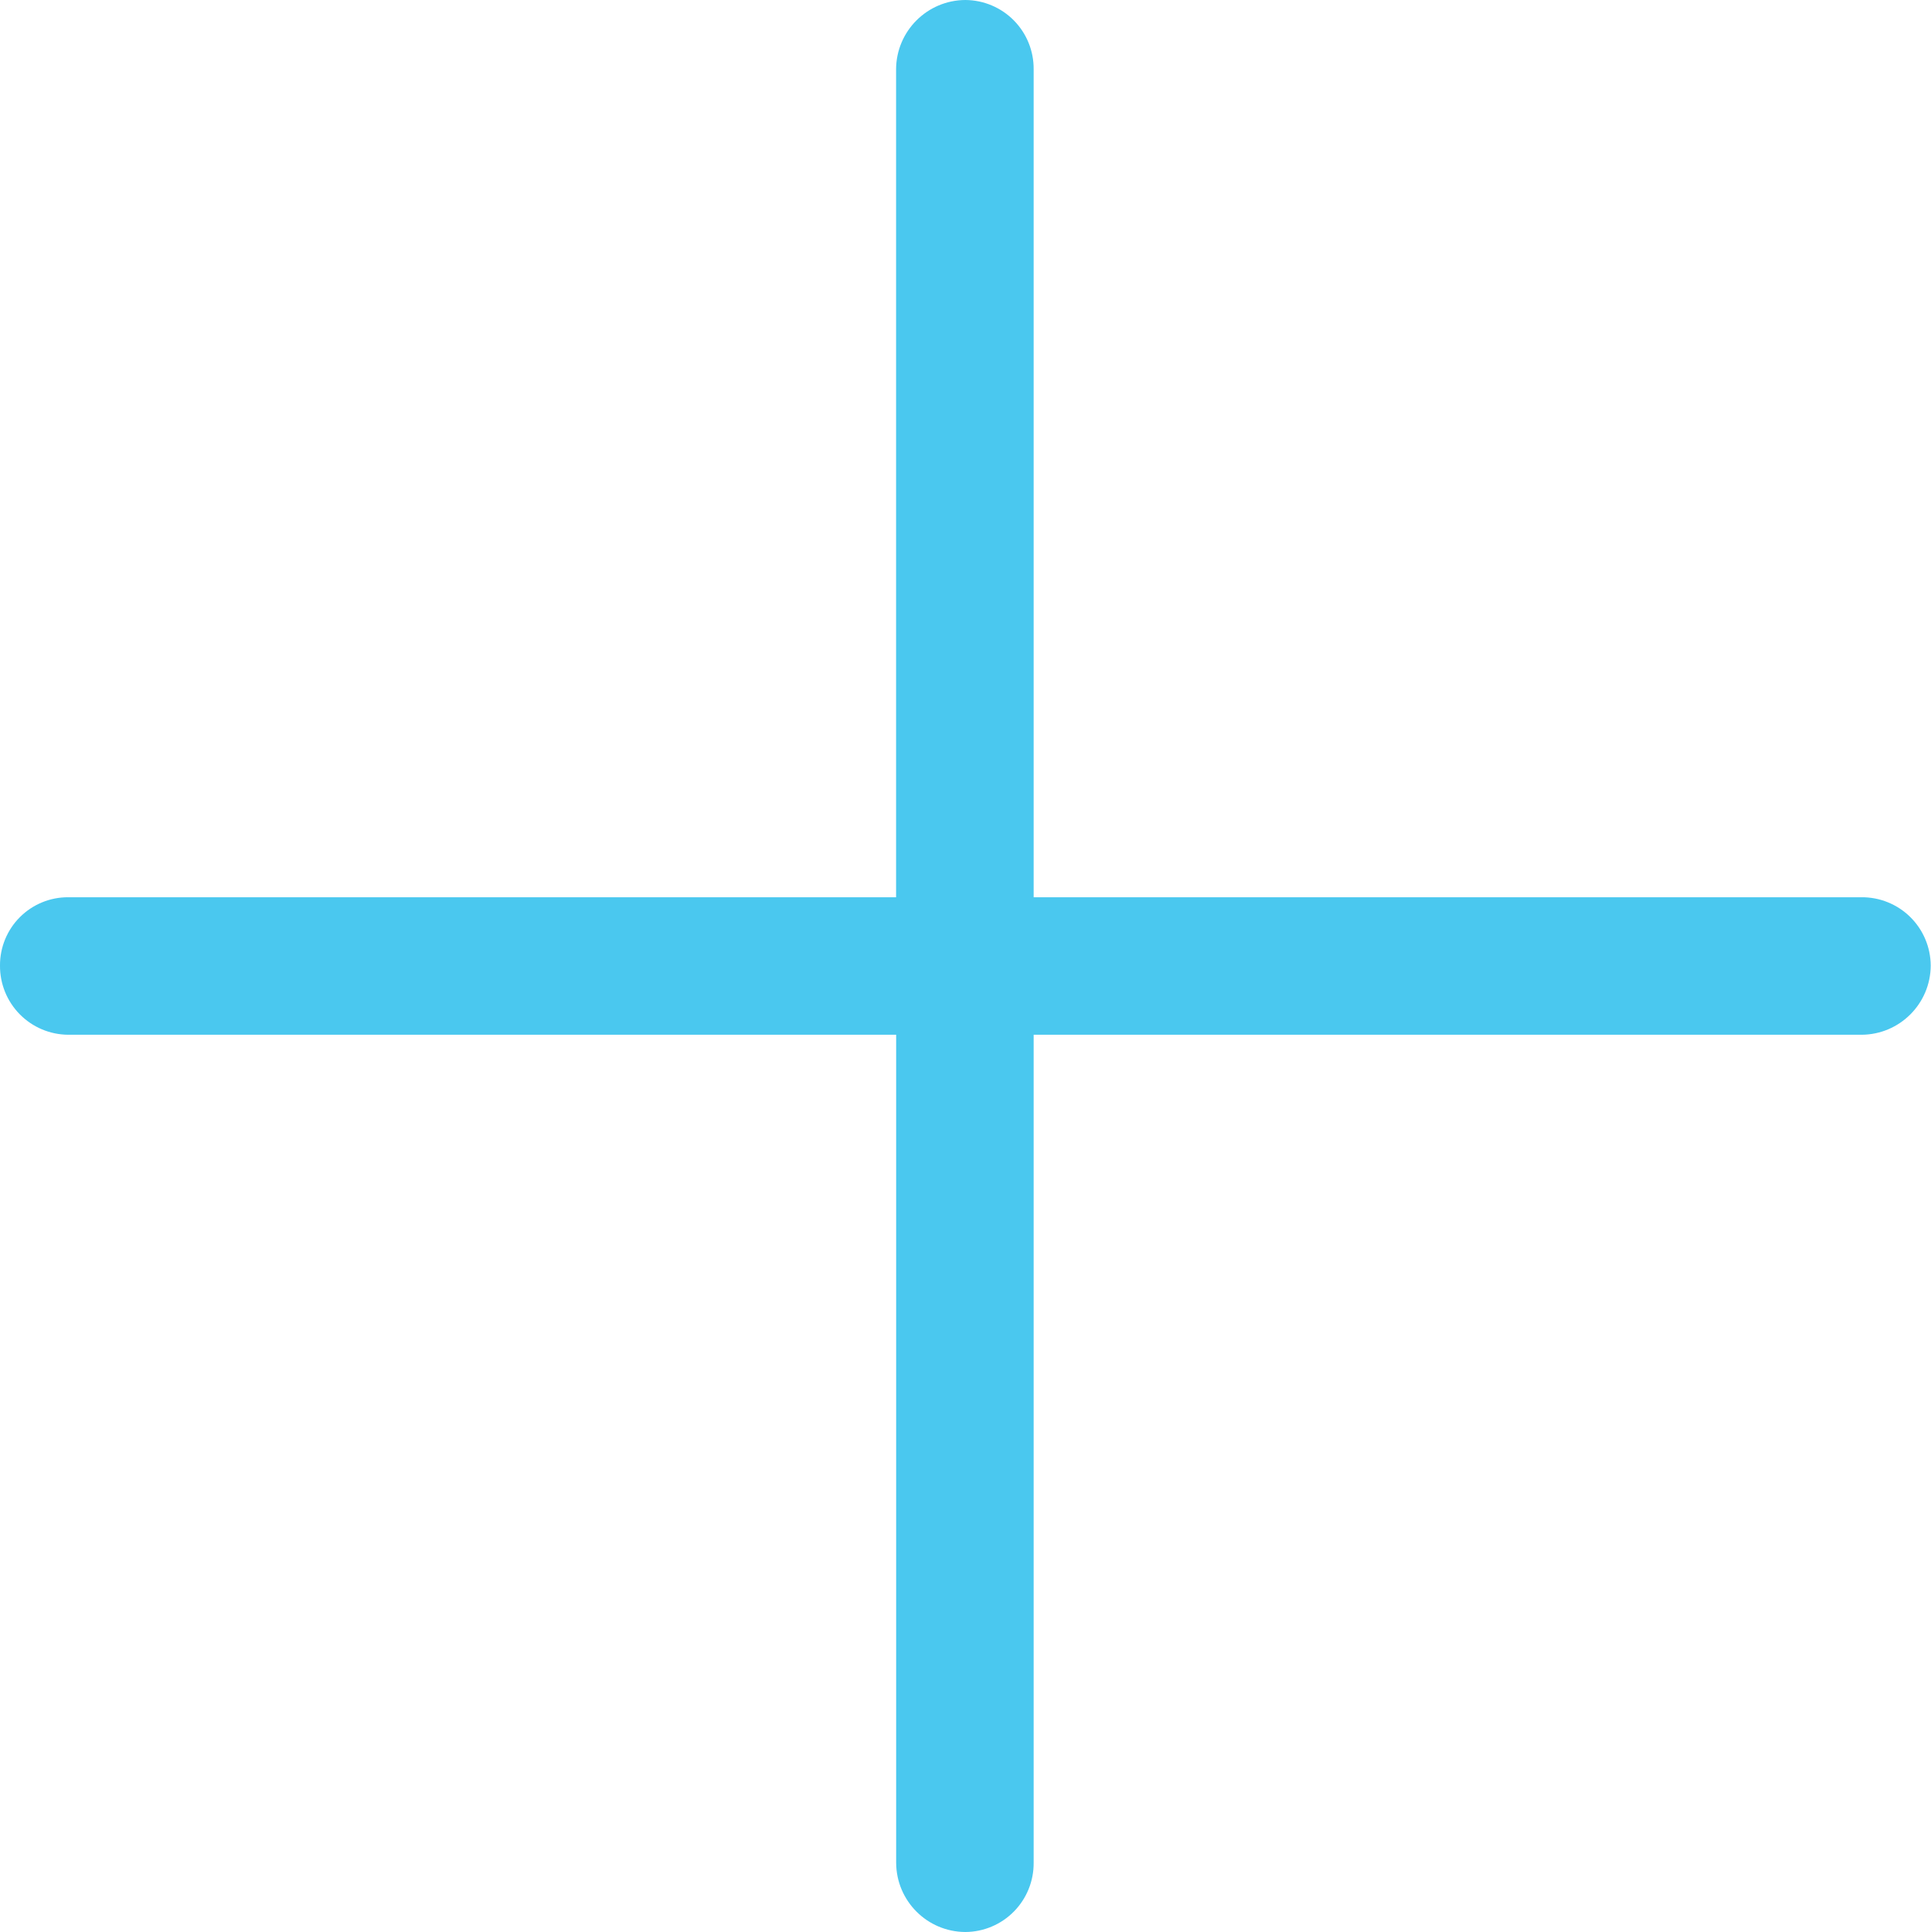
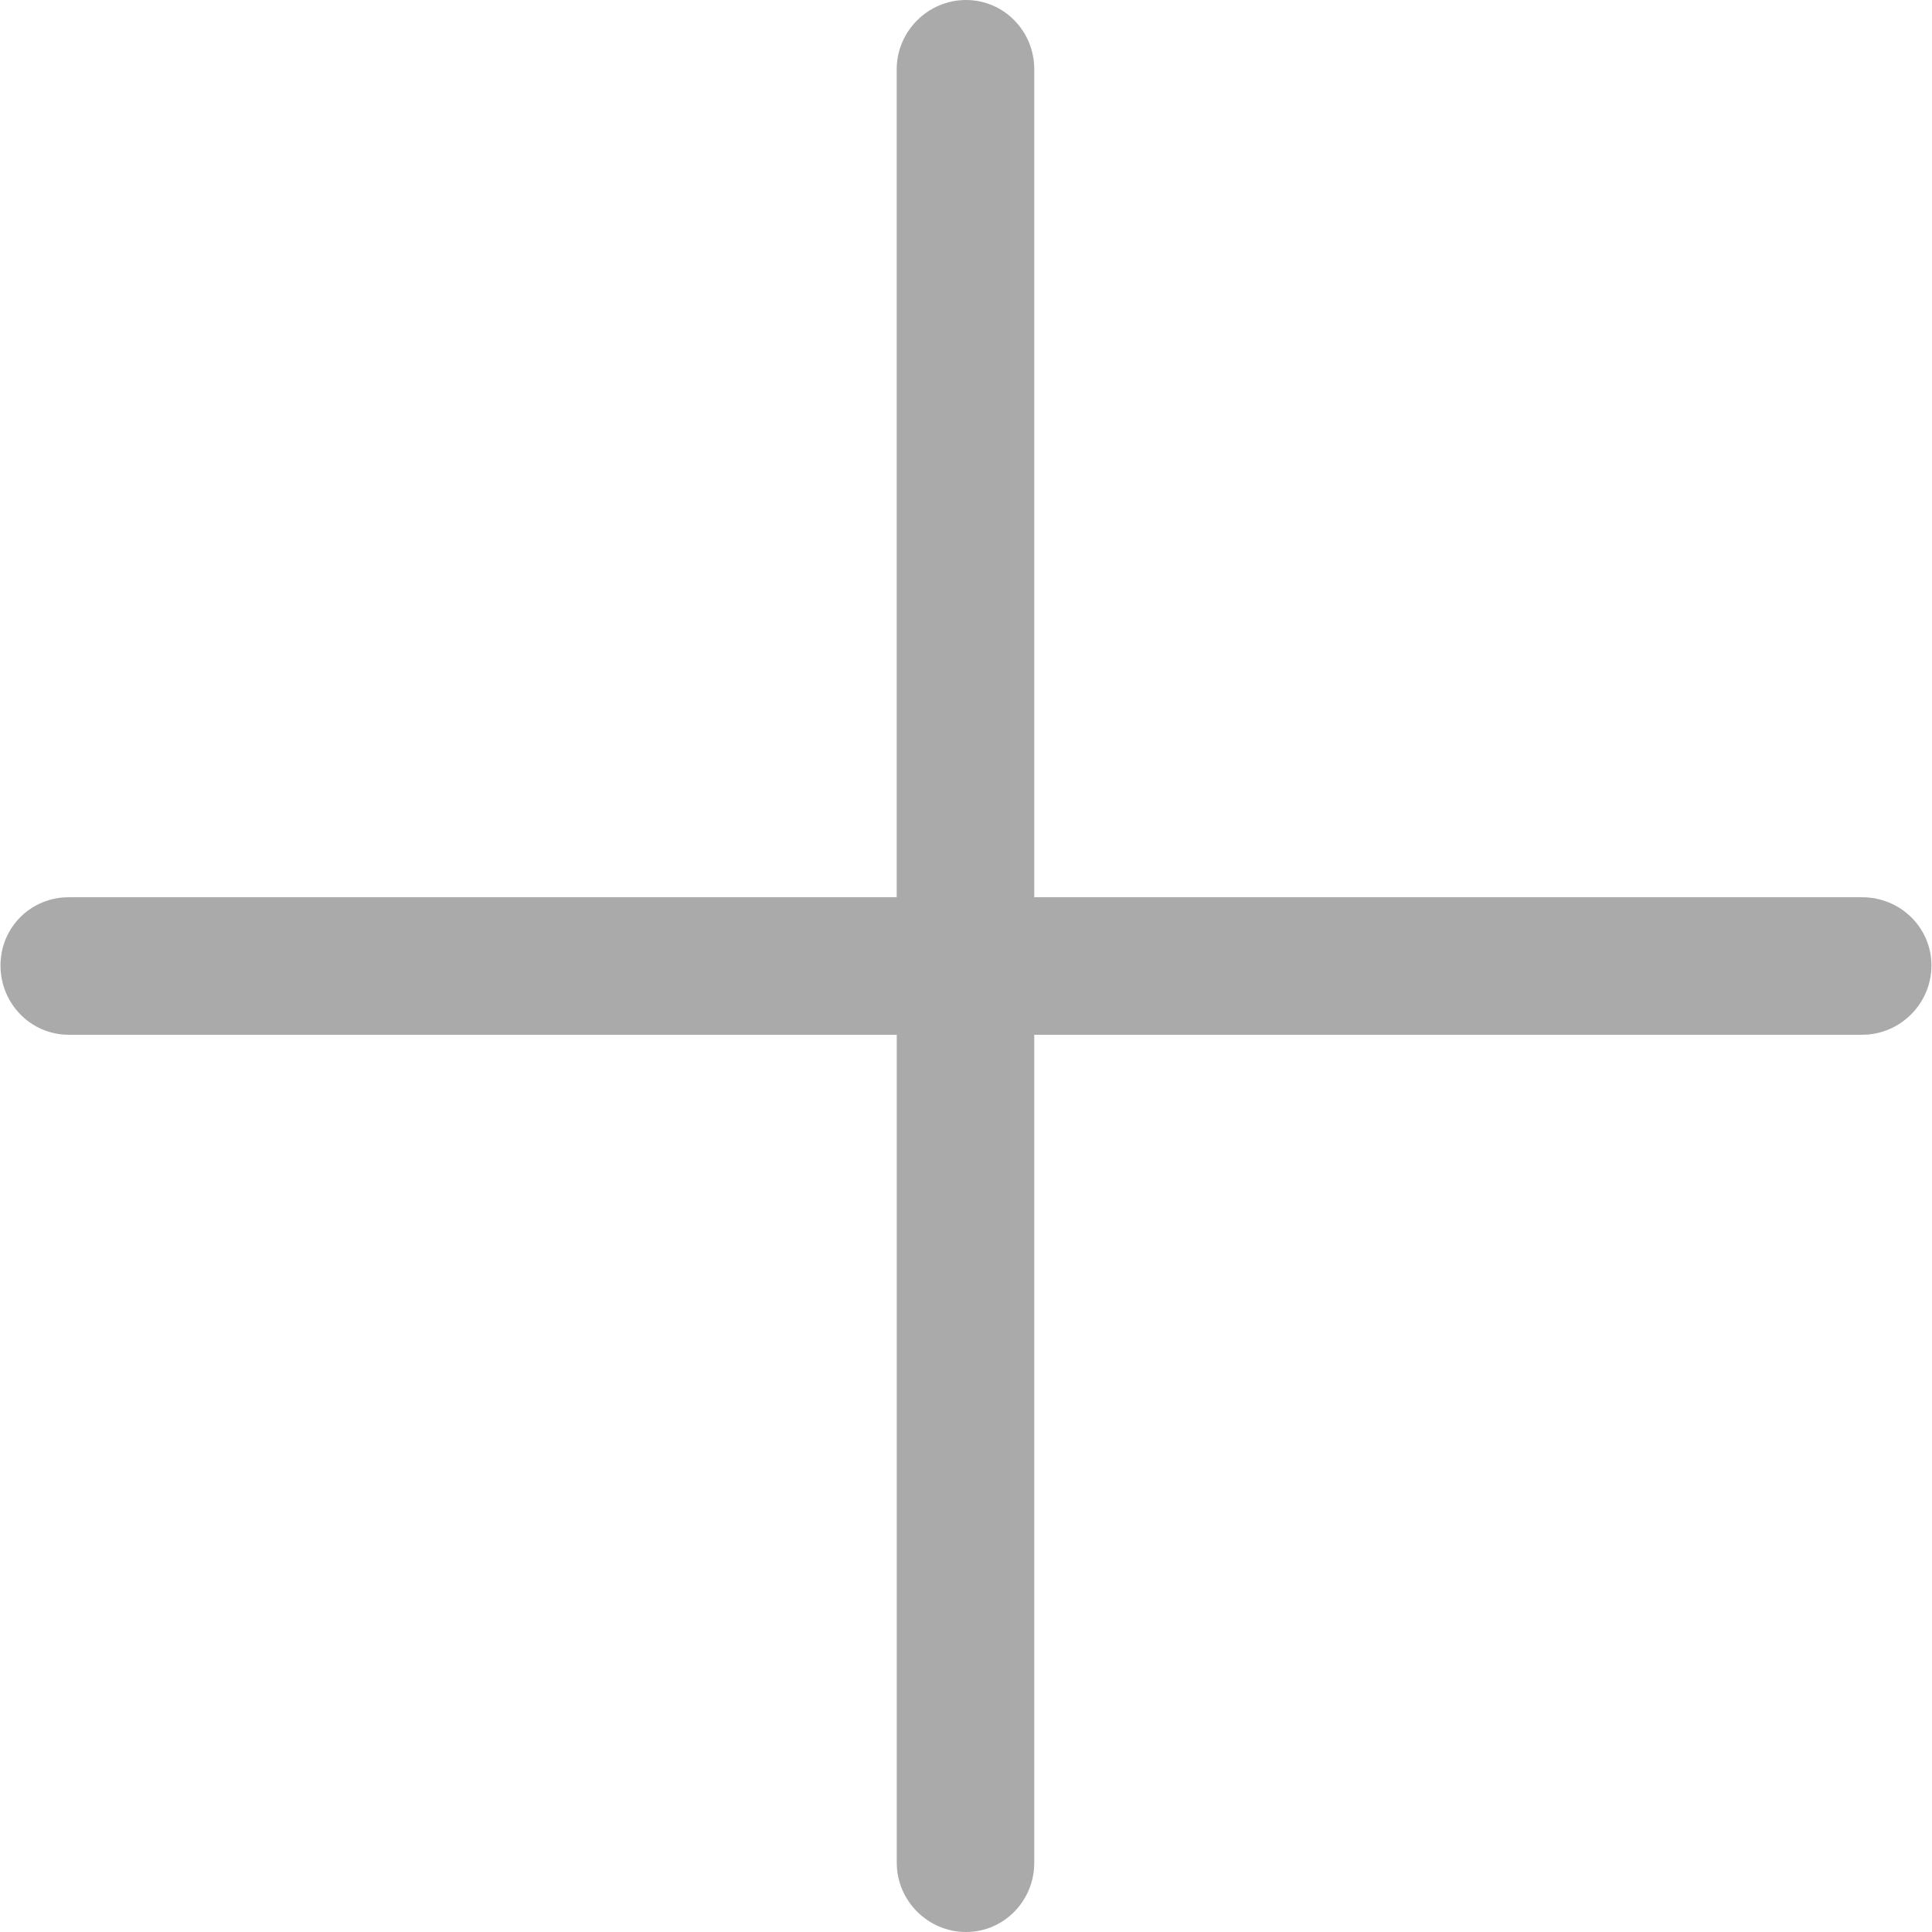
- <svg xmlns="http://www.w3.org/2000/svg" id="Capa_1" data-name="Capa 1" viewBox="0 0 511.72 512">
-   <defs>
-     <style>.cls-1{fill:#4ac8ef;}</style>
-   </defs>
-   <path class="cls-1" d="M18.22,274.22A18.2,18.2,0,0,1,.13,255.87a18,18,0,0,1,18.09-18.09H237.63V18.35A18.45,18.45,0,0,1,256,0a18.2,18.2,0,0,1,18.09,18.35V237.78H493.5a18.2,18.2,0,0,1,18.35,18.09,18.42,18.42,0,0,1-18.35,18.35H274.09V493.65A18.2,18.2,0,0,1,256,512a18.42,18.42,0,0,1-18.35-18.35V274.22Z" transform="translate(-0.13)" />
+ <svg xmlns="http://www.w3.org/2000/svg" version="1.1" id="Capa_1" x="0px" y="0px" viewBox="0 0 31.444 31.444" style="enable-background:new 0 0 31.444 31.444;" xml:space="preserve" width="512px" height="512px">
+   <path d="M1.119,16.841c-0.619,0-1.111-0.508-1.111-1.127c0-0.619,0.492-1.111,1.111-1.111h13.475V1.127  C14.595,0.508,15.103,0,15.722,0c0.619,0,1.111,0.508,1.111,1.127v13.476h13.475c0.619,0,1.127,0.492,1.127,1.111  c0,0.619-0.508,1.127-1.127,1.127H16.833v13.476c0,0.619-0.492,1.127-1.111,1.127c-0.619,0-1.127-0.508-1.127-1.127V16.841H1.119z" fill="#aaaaaa" />
+   <g>
+ </g>
+   <g>
+ </g>
+   <g>
+ </g>
+   <g>
+ </g>
+   <g>
+ </g>
+   <g>
+ </g>
+   <g>
+ </g>
+   <g>
+ </g>
+   <g>
+ </g>
+   <g>
+ </g>
+   <g>
+ </g>
+   <g>
+ </g>
+   <g>
+ </g>
+   <g>
+ </g>
+   <g>
+ </g>
</svg>
